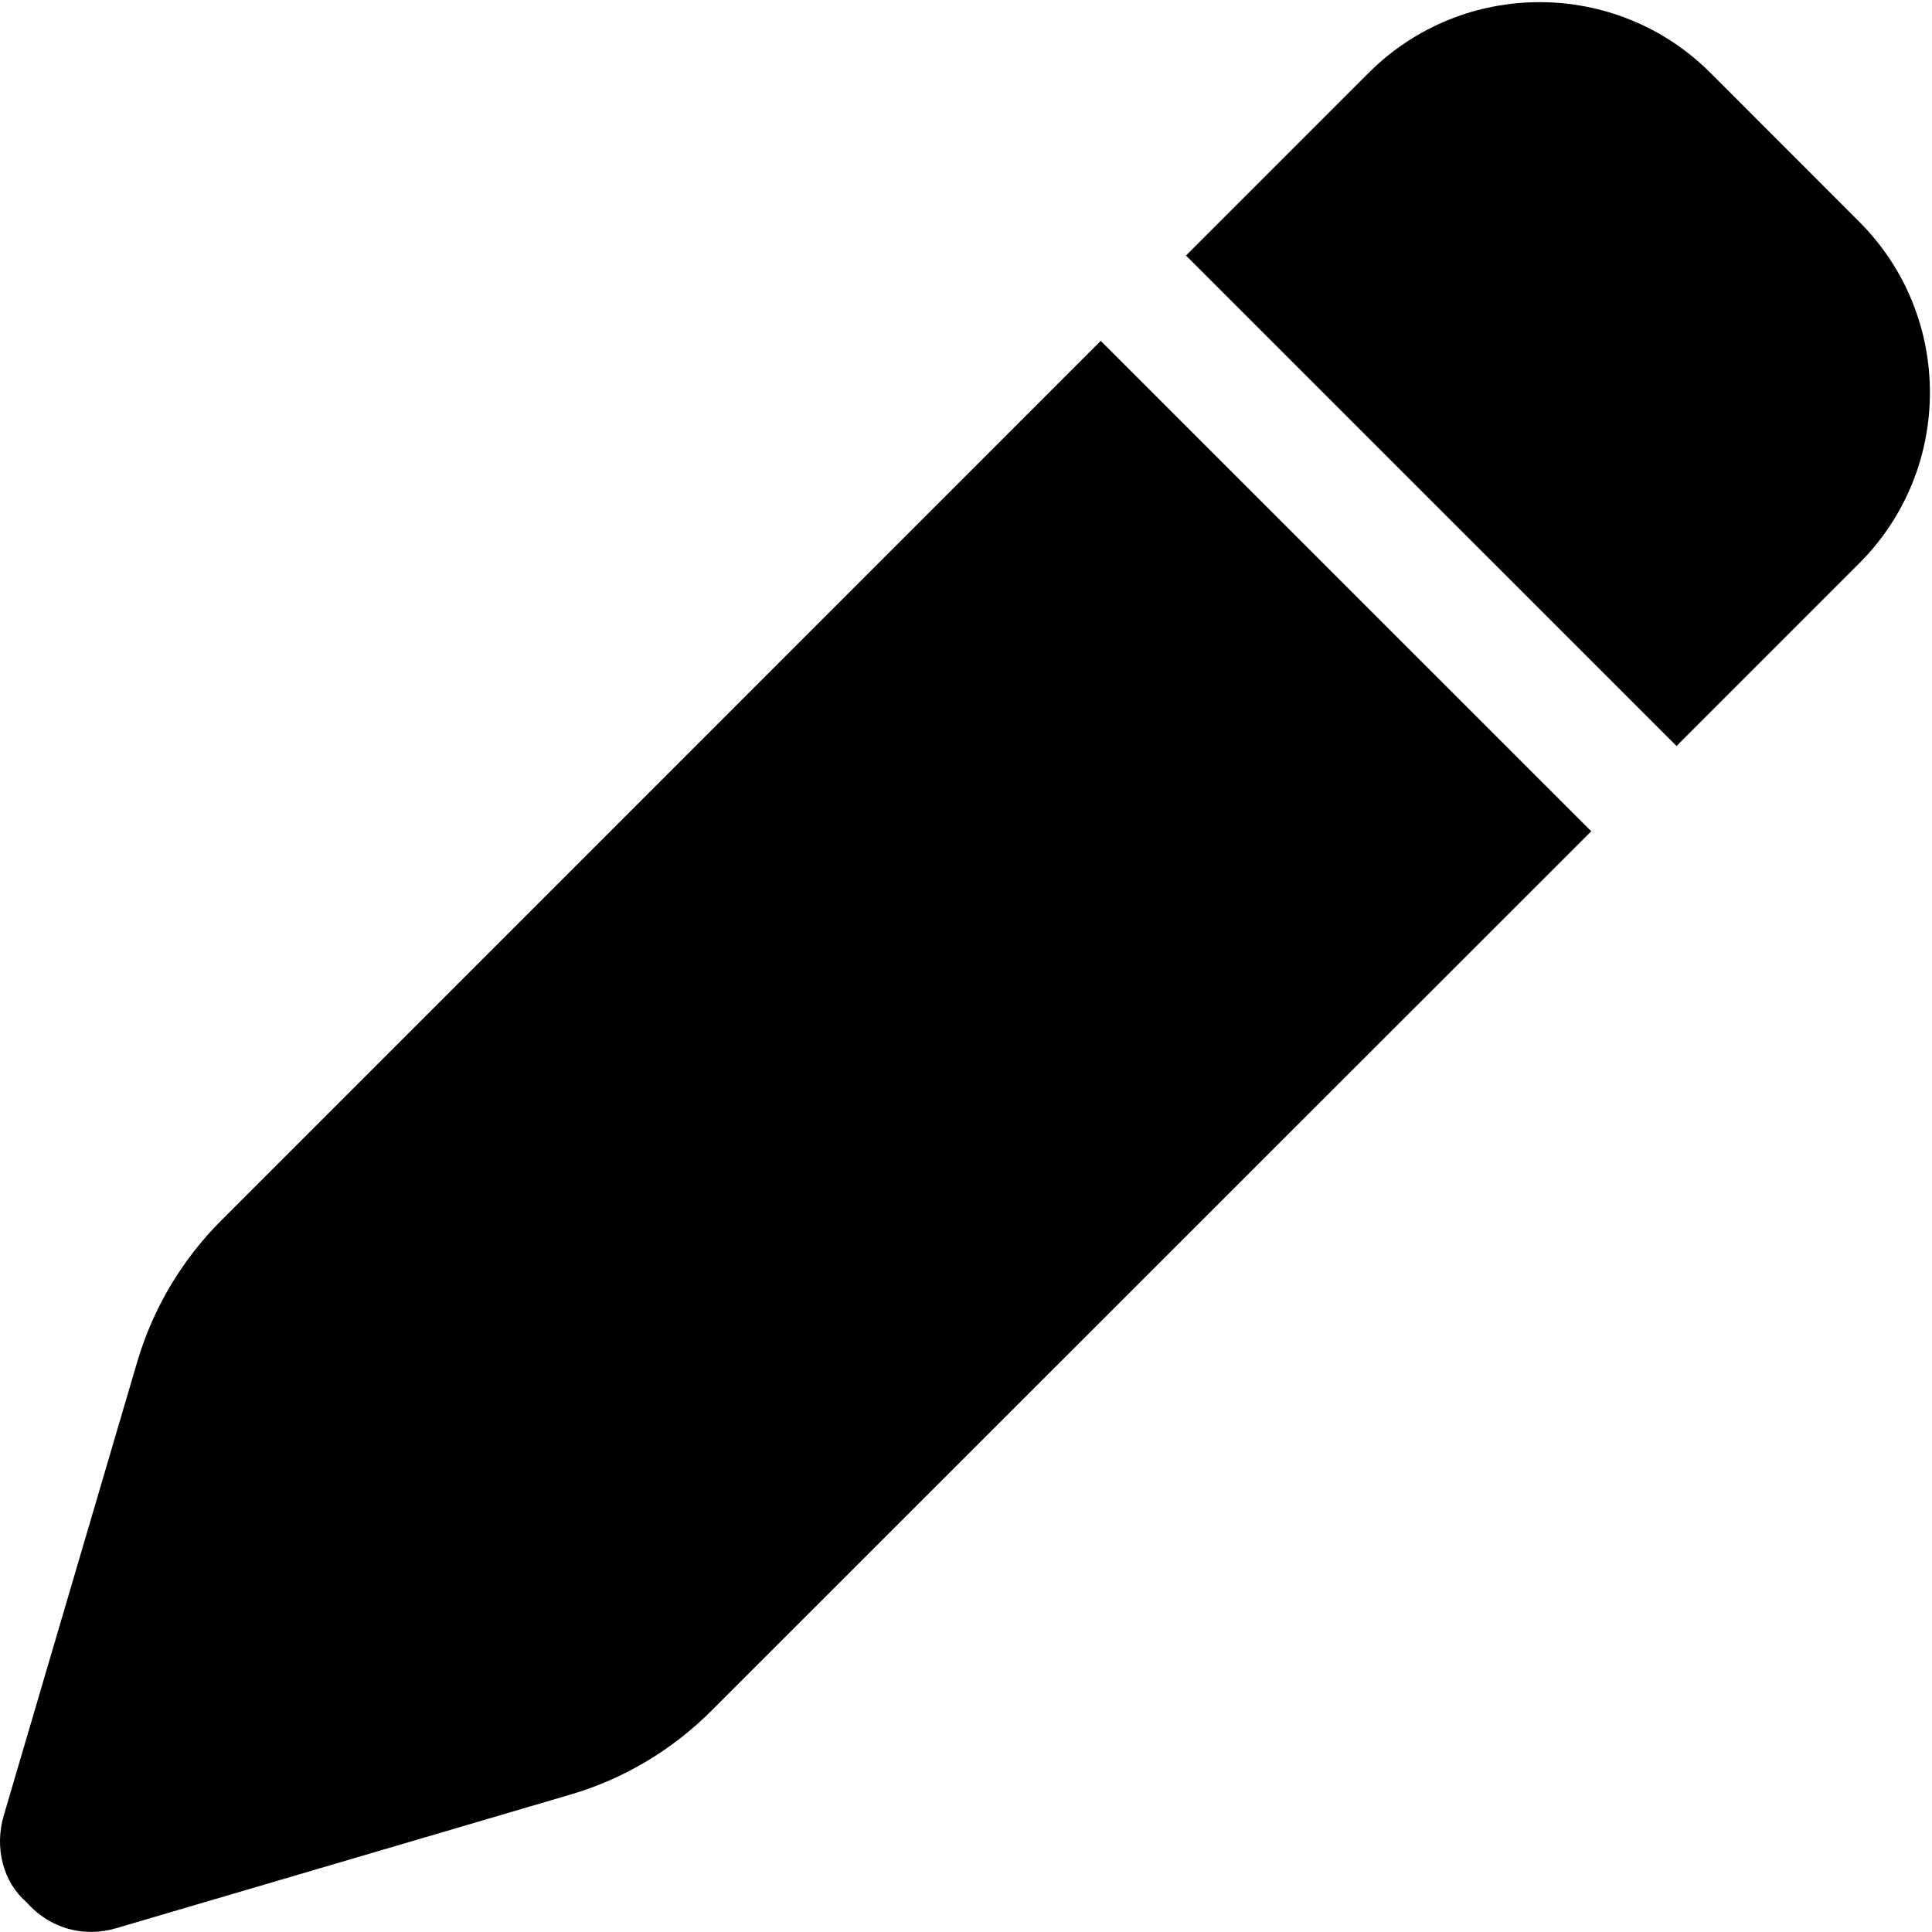
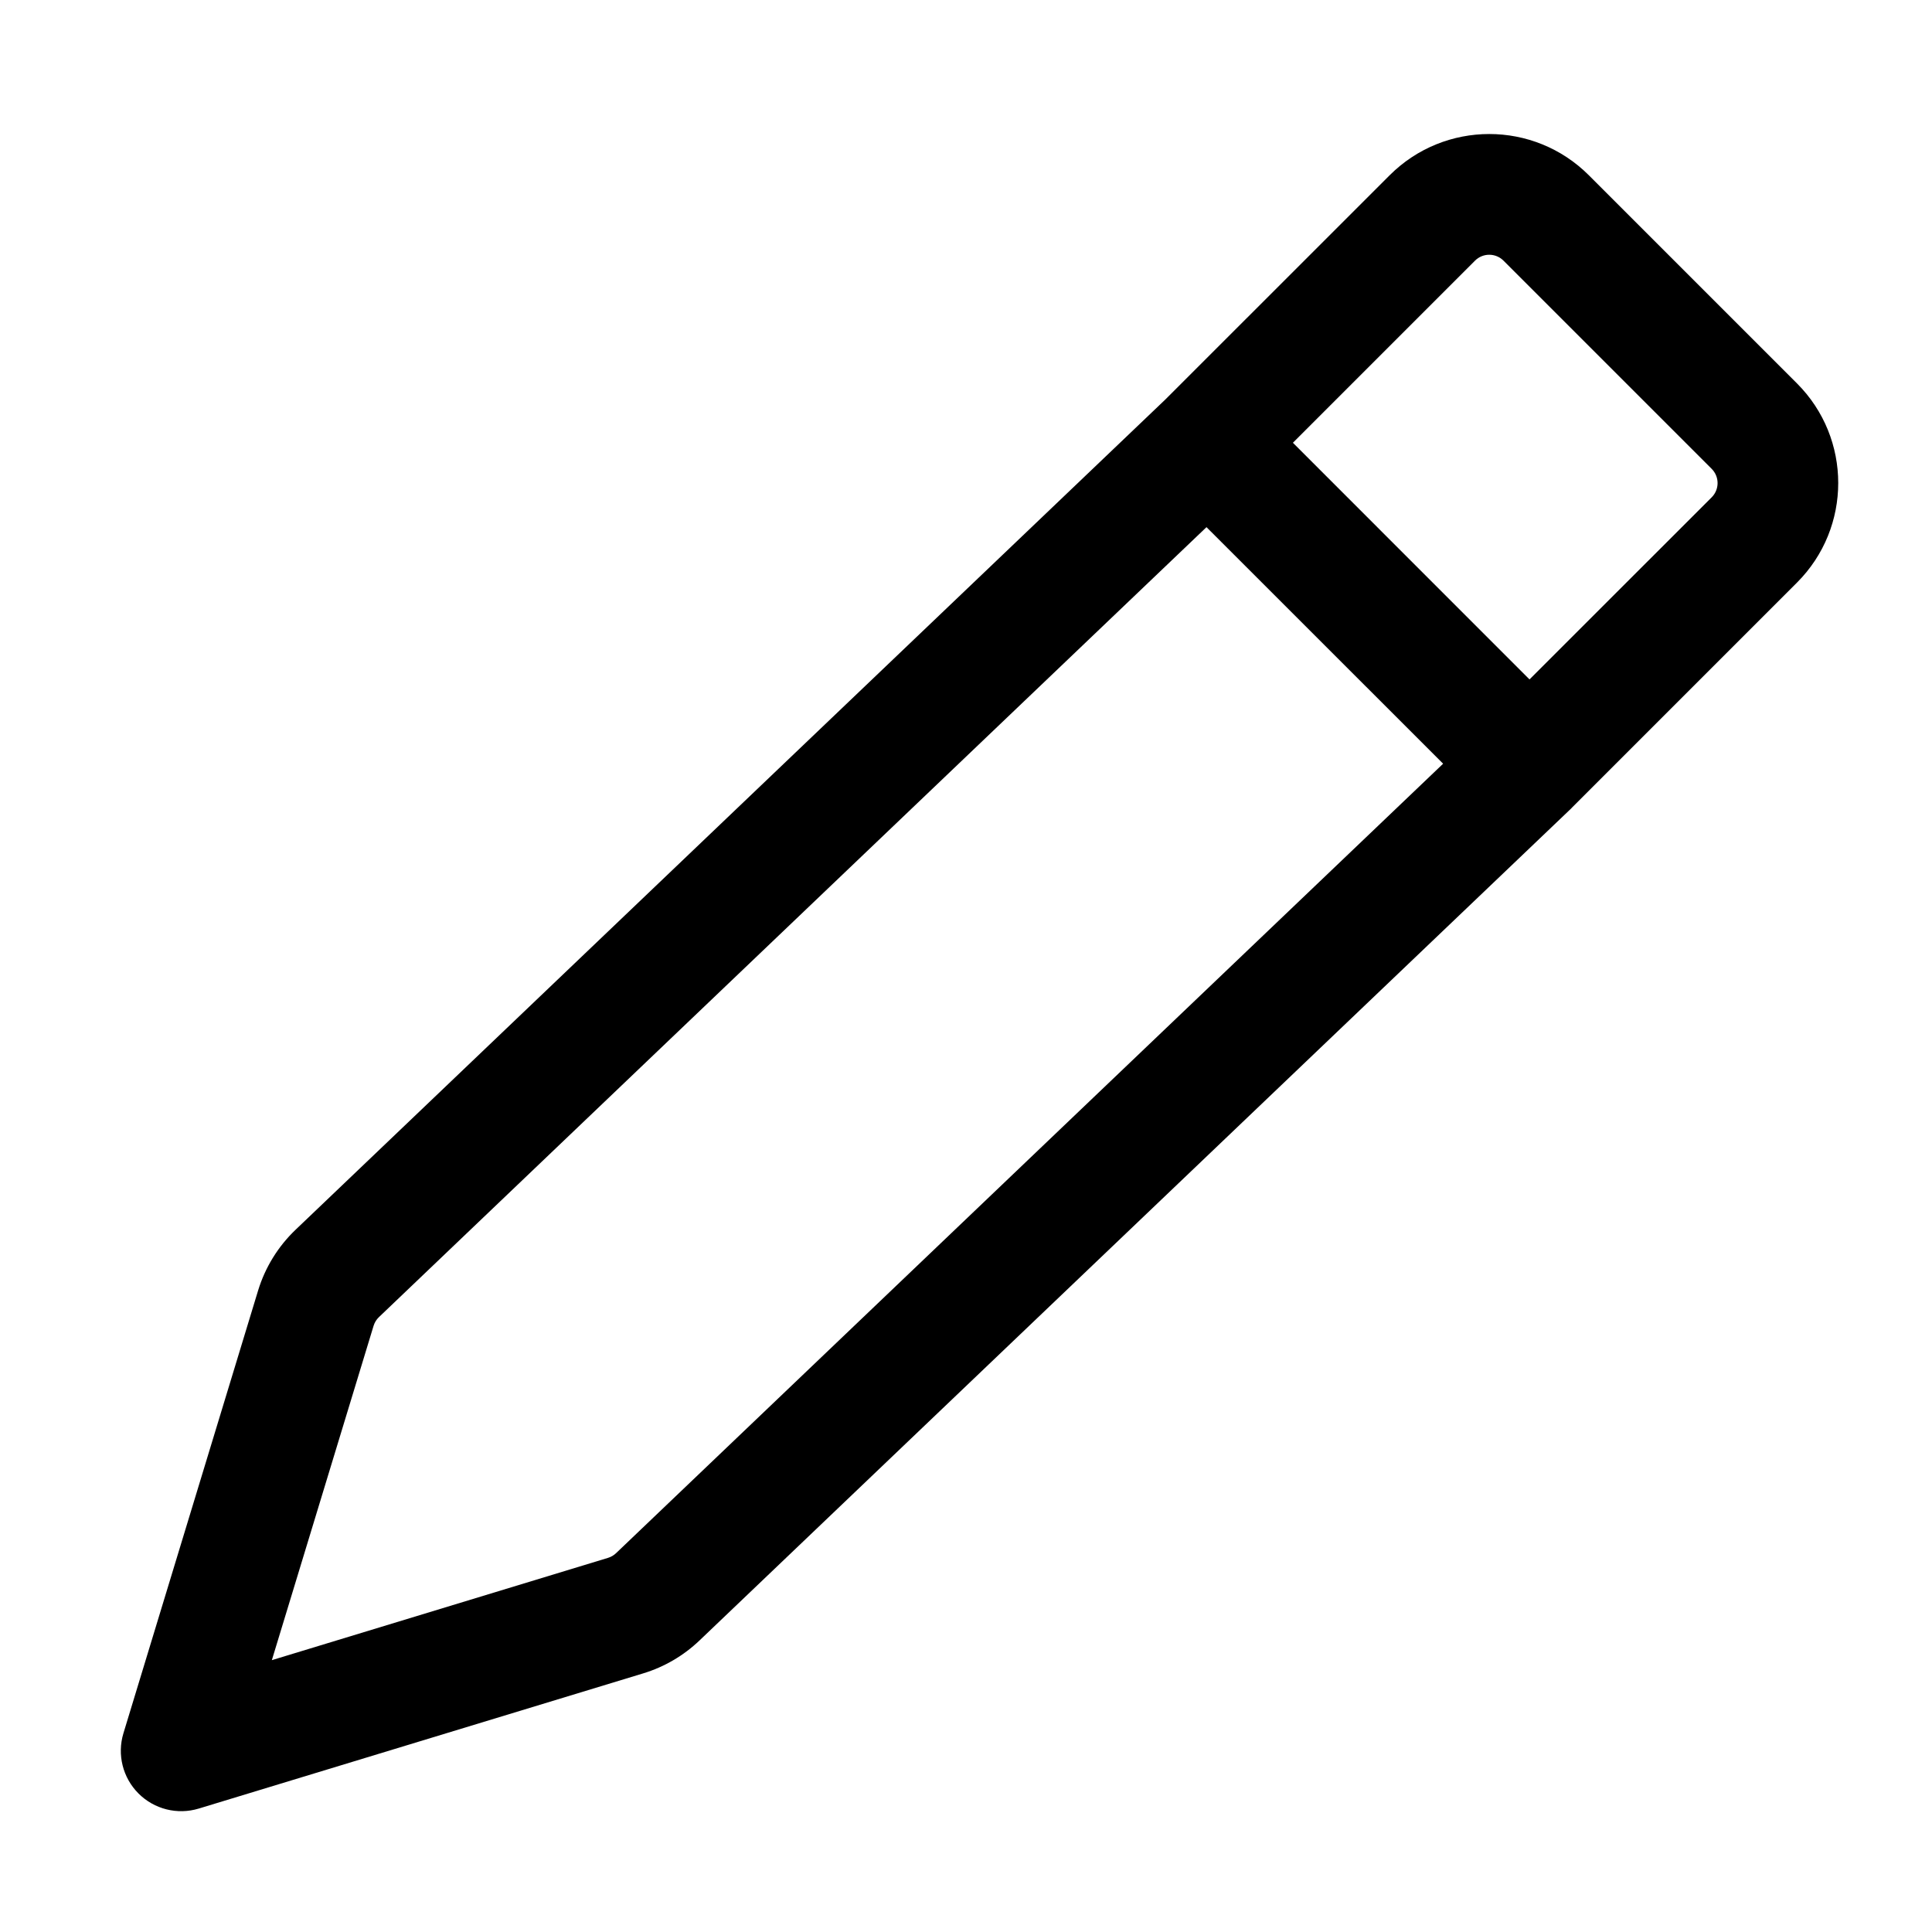
- <svg xmlns="http://www.w3.org/2000/svg" viewBox="0 0 512 512">
-   <path d="M362.7 19.32C387.7-5.678 428.3-5.678 453.3 19.32L492.7 58.75C517.7 83.74 517.7 124.3 492.7 149.3L444.3 197.7L314.3 67.72L362.7 19.32zM421.7 220.3L188.5 453.4C178.1 463.8 165.2 471.5 151.1 475.6L30.77 511C22.35 513.5 13.24 511.2 7.03 504.1C.82 498.8-1.502 489.7 .976 481.2L36.37 360.9C40.53 346.8 48.16 333.9 58.57 323.5L291.7 90.34L421.7 220.3z" />
+ <svg xmlns="http://www.w3.org/2000/svg" width="24px" height="24px" viewBox="0 0 24 24">
+   <path fill-rule="evenodd" d="M17.263 2.177a1.75 1.75 0 012.474 0l2.586 2.586a1.75 1.75 0 010 2.474L19.53 10.03l-.012.013L8.69 20.378a1.75 1.75 0 01-.699.409l-5.523 1.68a.75.75 0 01-.935-.935l1.673-5.5a1.75 1.75 0 01.466-.756L14.476 4.963l2.787-2.786zm-2.275 4.371l-10.28 9.813a.25.25 0 00-.067.108l-1.264 4.154 4.177-1.271a.25.25 0 00.1-.059l10.273-9.806-2.94-2.939zM19 8.44l2.263-2.262a.25.25 0 000-.354l-2.586-2.586a.25.25 0 00-.354 0L16.061 5.5 19 8.44z" />
</svg>
